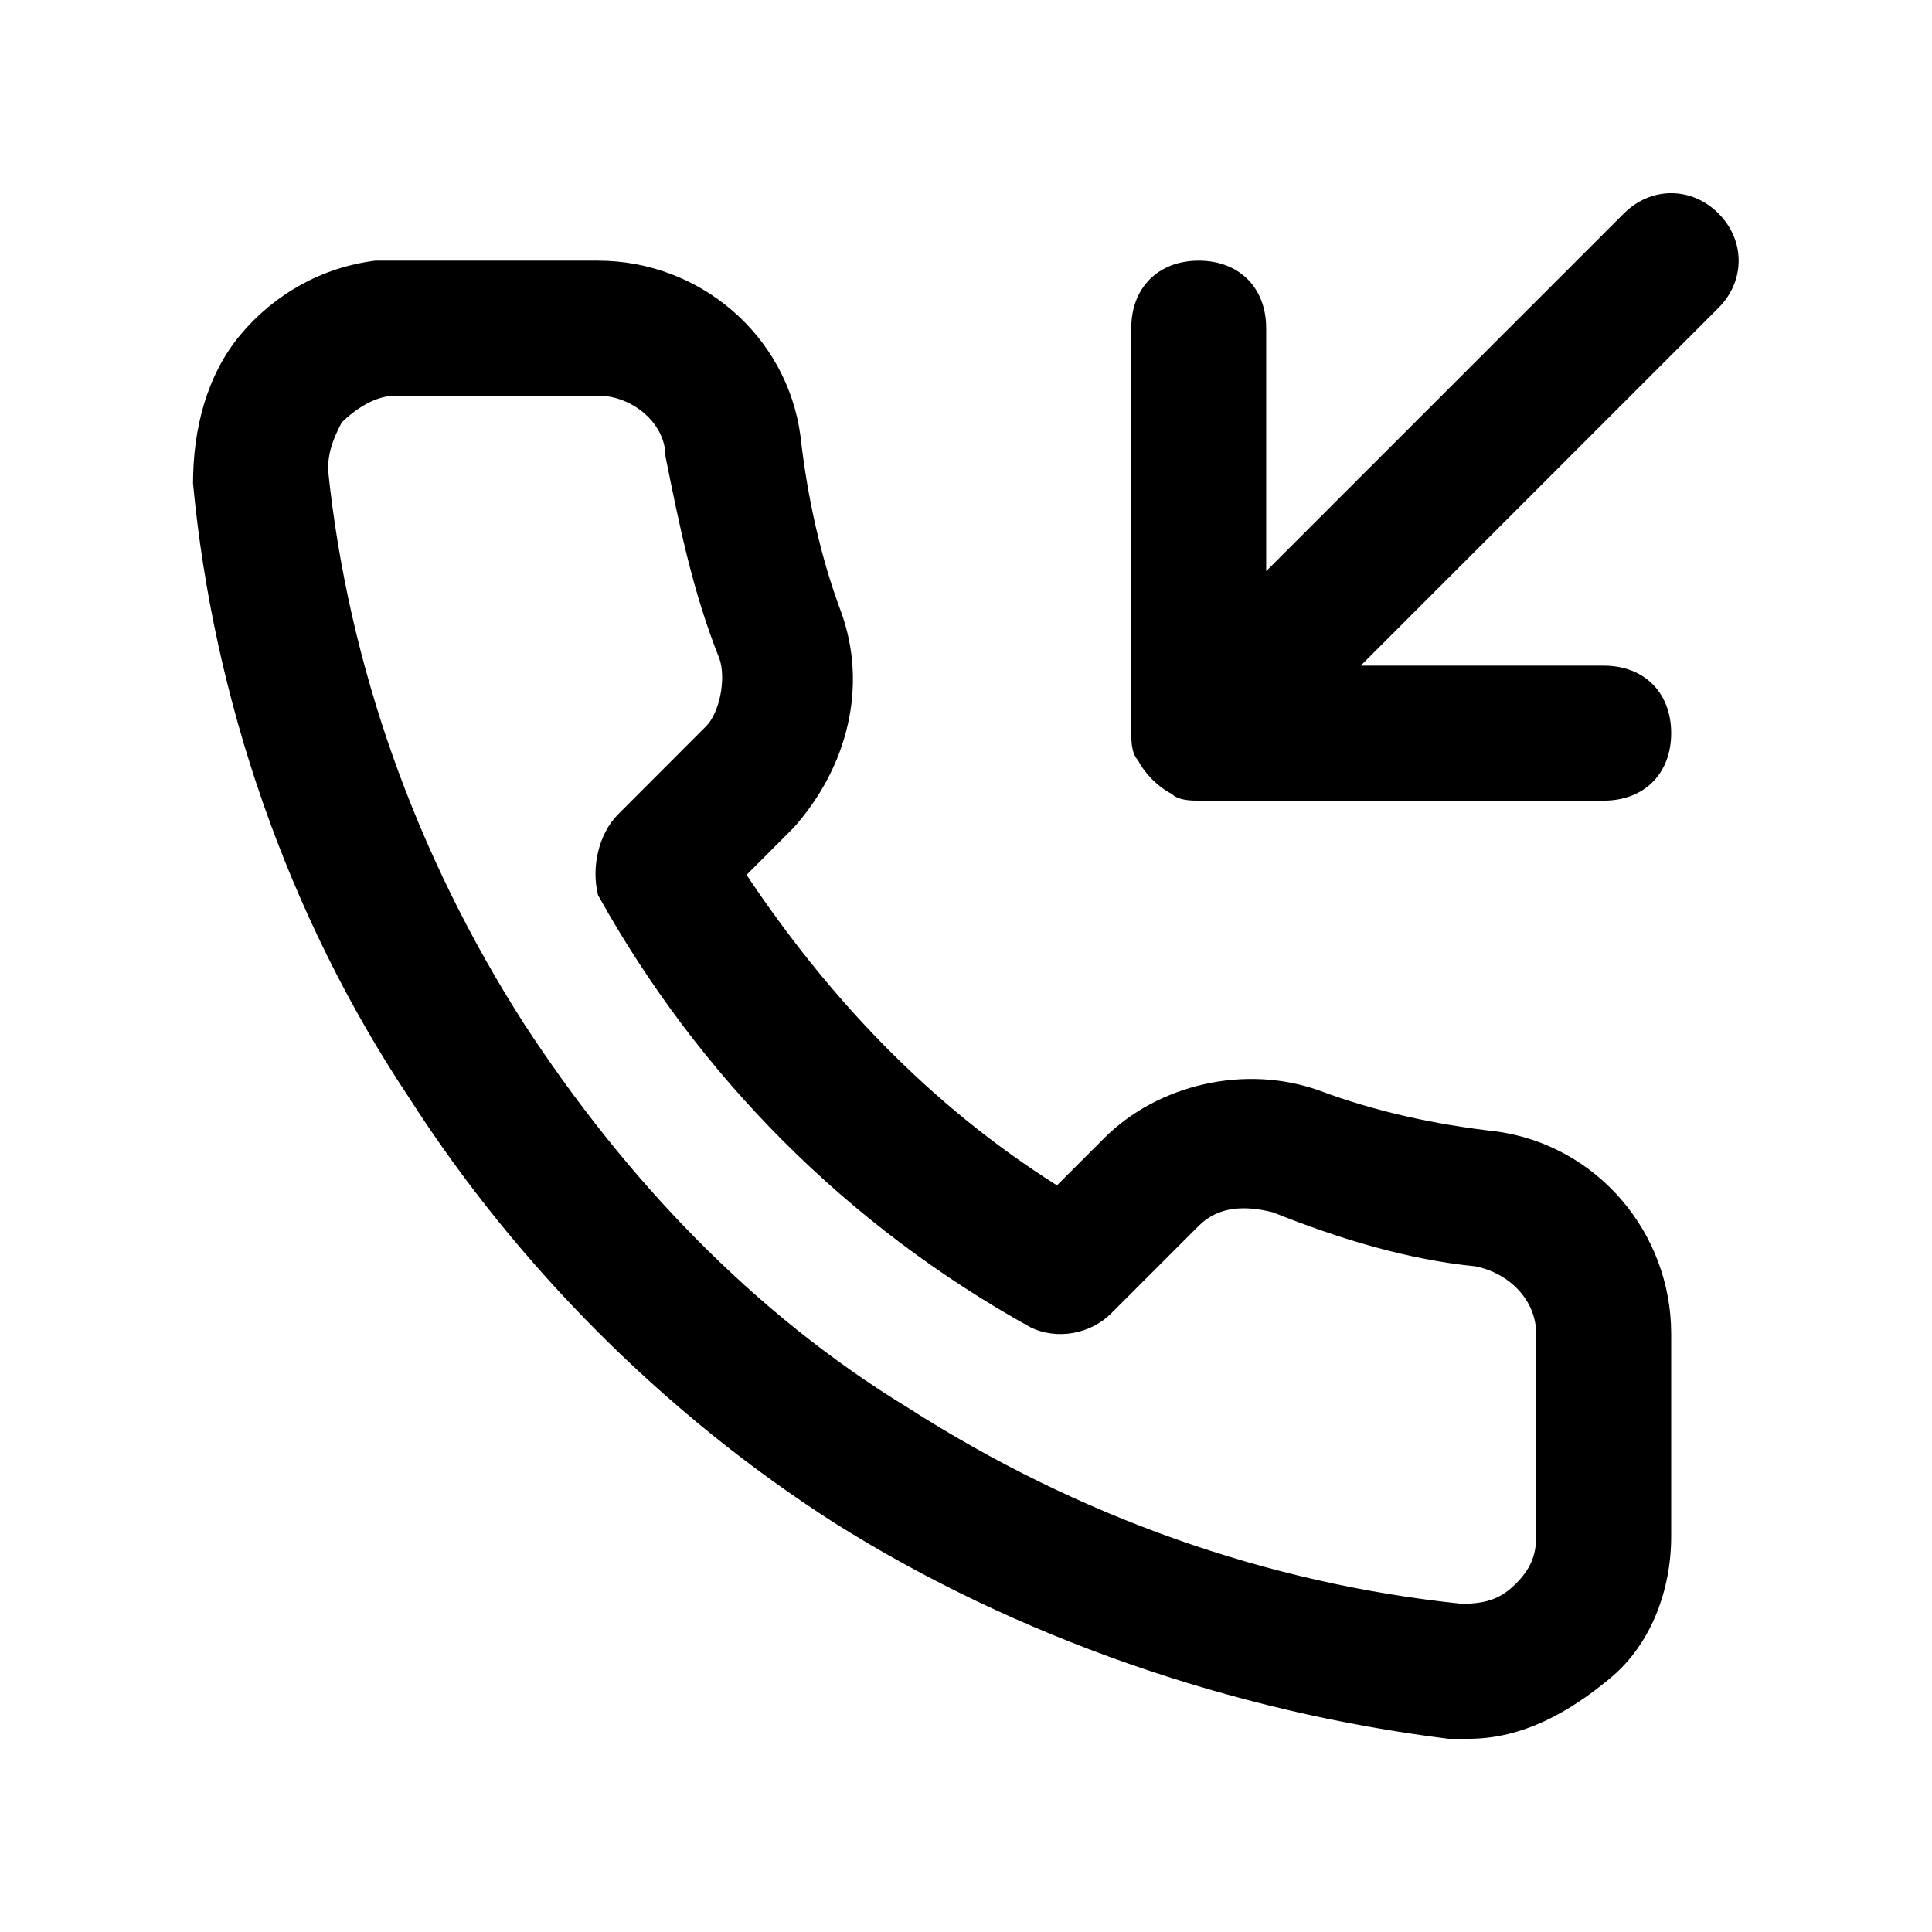
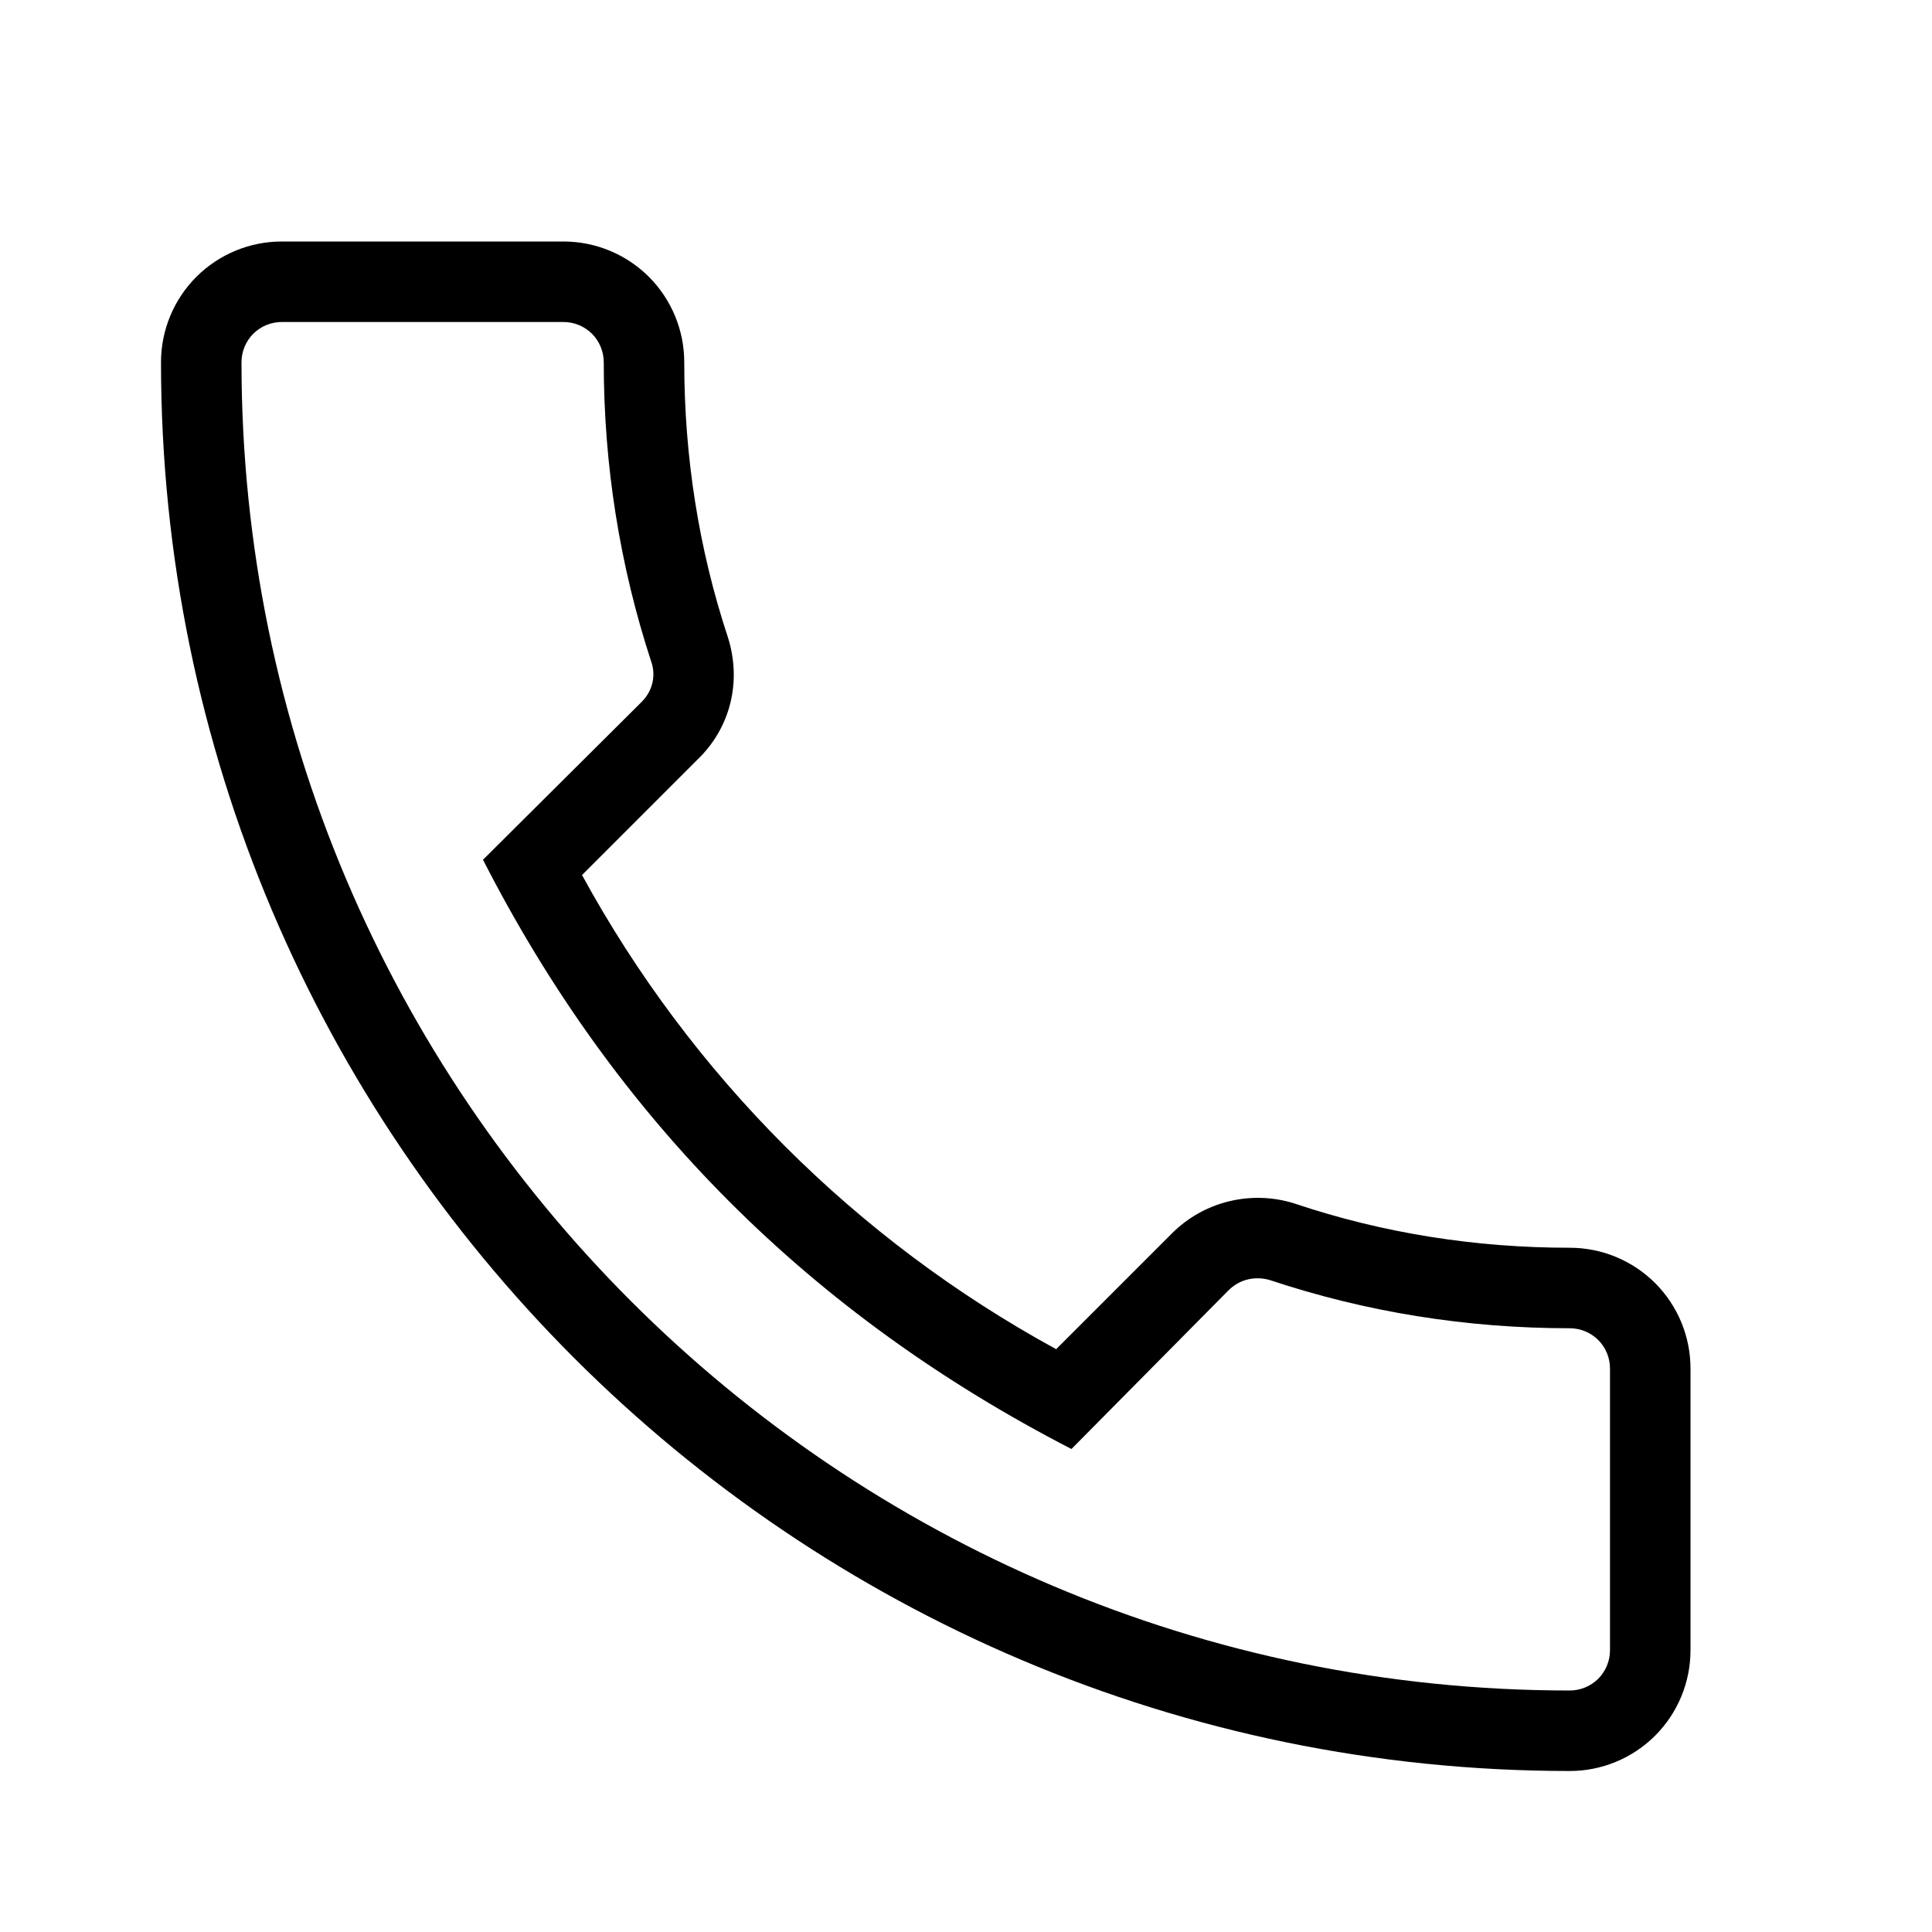
<svg xmlns="http://www.w3.org/2000/svg" width="24" height="24" viewBox="0 0 24 24" fill="none">
-   <path d="M21.347 2.651C21.012 2.316 20.509 2.316 20.173 2.651L15.729 7.095V4.077C15.729 3.574 15.394 3.238 14.891 3.238C14.388 3.238 14.053 3.574 14.053 4.077V9.107C14.053 9.191 14.053 9.359 14.136 9.443C14.22 9.61 14.388 9.778 14.556 9.862C14.639 9.946 14.807 9.946 14.891 9.946H19.922C20.425 9.946 20.76 9.61 20.76 9.107C20.76 8.604 20.425 8.269 19.922 8.269H16.903L21.347 3.825C21.682 3.49 21.682 2.987 21.347 2.651Z" fill="black" />
-   <path d="M18.245 21.6C18.161 21.6 18.077 21.6 17.993 21.6C15.31 21.265 12.627 20.342 10.364 18.917C8.267 17.575 6.423 15.731 5.081 13.635C3.572 11.371 2.65 8.688 2.398 6.005C2.398 5.334 2.566 4.664 2.985 4.161C3.405 3.658 3.991 3.322 4.662 3.238C4.746 3.238 4.83 3.238 4.914 3.238H7.429C8.687 3.238 9.777 4.161 9.944 5.418C10.028 6.173 10.196 6.927 10.447 7.598C10.783 8.52 10.531 9.527 9.86 10.281L9.274 10.868C10.28 12.377 11.537 13.719 13.13 14.725L13.717 14.138C14.388 13.467 15.478 13.216 16.4 13.551C17.071 13.803 17.826 13.97 18.58 14.054C19.838 14.222 20.76 15.312 20.76 16.569V19.085C20.76 19.755 20.509 20.426 20.005 20.845C19.502 21.265 18.916 21.6 18.245 21.6ZM7.429 4.915H4.914C4.662 4.915 4.411 5.083 4.243 5.251C4.159 5.418 4.075 5.586 4.075 5.837C4.327 8.269 5.165 10.617 6.507 12.713C7.764 14.641 9.357 16.318 11.286 17.492C13.382 18.833 15.729 19.672 18.161 19.923C18.496 19.923 18.664 19.839 18.832 19.672C18.999 19.504 19.083 19.336 19.083 19.085V16.569C19.083 16.15 18.748 15.815 18.329 15.731C17.49 15.647 16.652 15.396 15.813 15.06C15.478 14.976 15.143 14.976 14.891 15.228L13.801 16.318C13.55 16.569 13.13 16.653 12.795 16.485C10.531 15.228 8.687 13.383 7.429 11.12C7.345 10.784 7.429 10.365 7.681 10.113L8.77 9.023C8.938 8.856 9.022 8.437 8.938 8.185C8.603 7.347 8.435 6.508 8.267 5.67C8.267 5.251 7.848 4.915 7.429 4.915Z" fill="black" />
+   <path d="M19.5 22C19.898 22 20.279 21.842 20.561 21.561C20.842 21.279 21 20.898 21 20.5V17C21 16.602 20.842 16.221 20.561 15.939C20.279 15.658 19.898 15.5 19.5 15.5C18.33 15.5 17.18 15.32 16.08 14.95C15.817 14.867 15.536 14.858 15.268 14.923C15 14.988 14.755 15.125 14.56 15.32L13.12 16.76C10.632 15.402 8.588 13.358 7.23 10.87L8.66 9.44C9.07 9.05 9.22 8.47 9.04 7.91C8.68 6.82 8.5 5.67 8.5 4.5C8.5 4.102 8.342 3.721 8.061 3.439C7.779 3.158 7.398 3 7 3H3.5C3.102 3 2.721 3.158 2.439 3.439C2.158 3.721 2 4.102 2 4.5C2 14.15 9.85 22 19.5 22ZM3.5 4H7C7.133 4 7.26 4.053 7.354 4.146C7.447 4.24 7.5 4.367 7.5 4.5C7.5 5.78 7.7 7.03 8.09 8.22C8.14 8.36 8.13 8.56 7.97 8.72L6 10.68C7.65 13.91 10.07 16.33 13.31 18L15.26 16.03C15.4 15.89 15.59 15.85 15.77 15.9C16.97 16.3 18.22 16.5 19.5 16.5C19.633 16.5 19.76 16.553 19.854 16.646C19.947 16.74 20 16.867 20 17V20.5C20 20.633 19.947 20.76 19.854 20.854C19.76 20.947 19.633 21 19.5 21C10.4 21 3 13.6 3 4.5C3 4.367 3.053 4.24 3.146 4.146C3.24 4.053 3.367 4 3.5 4Z" fill="black" />
</svg>
